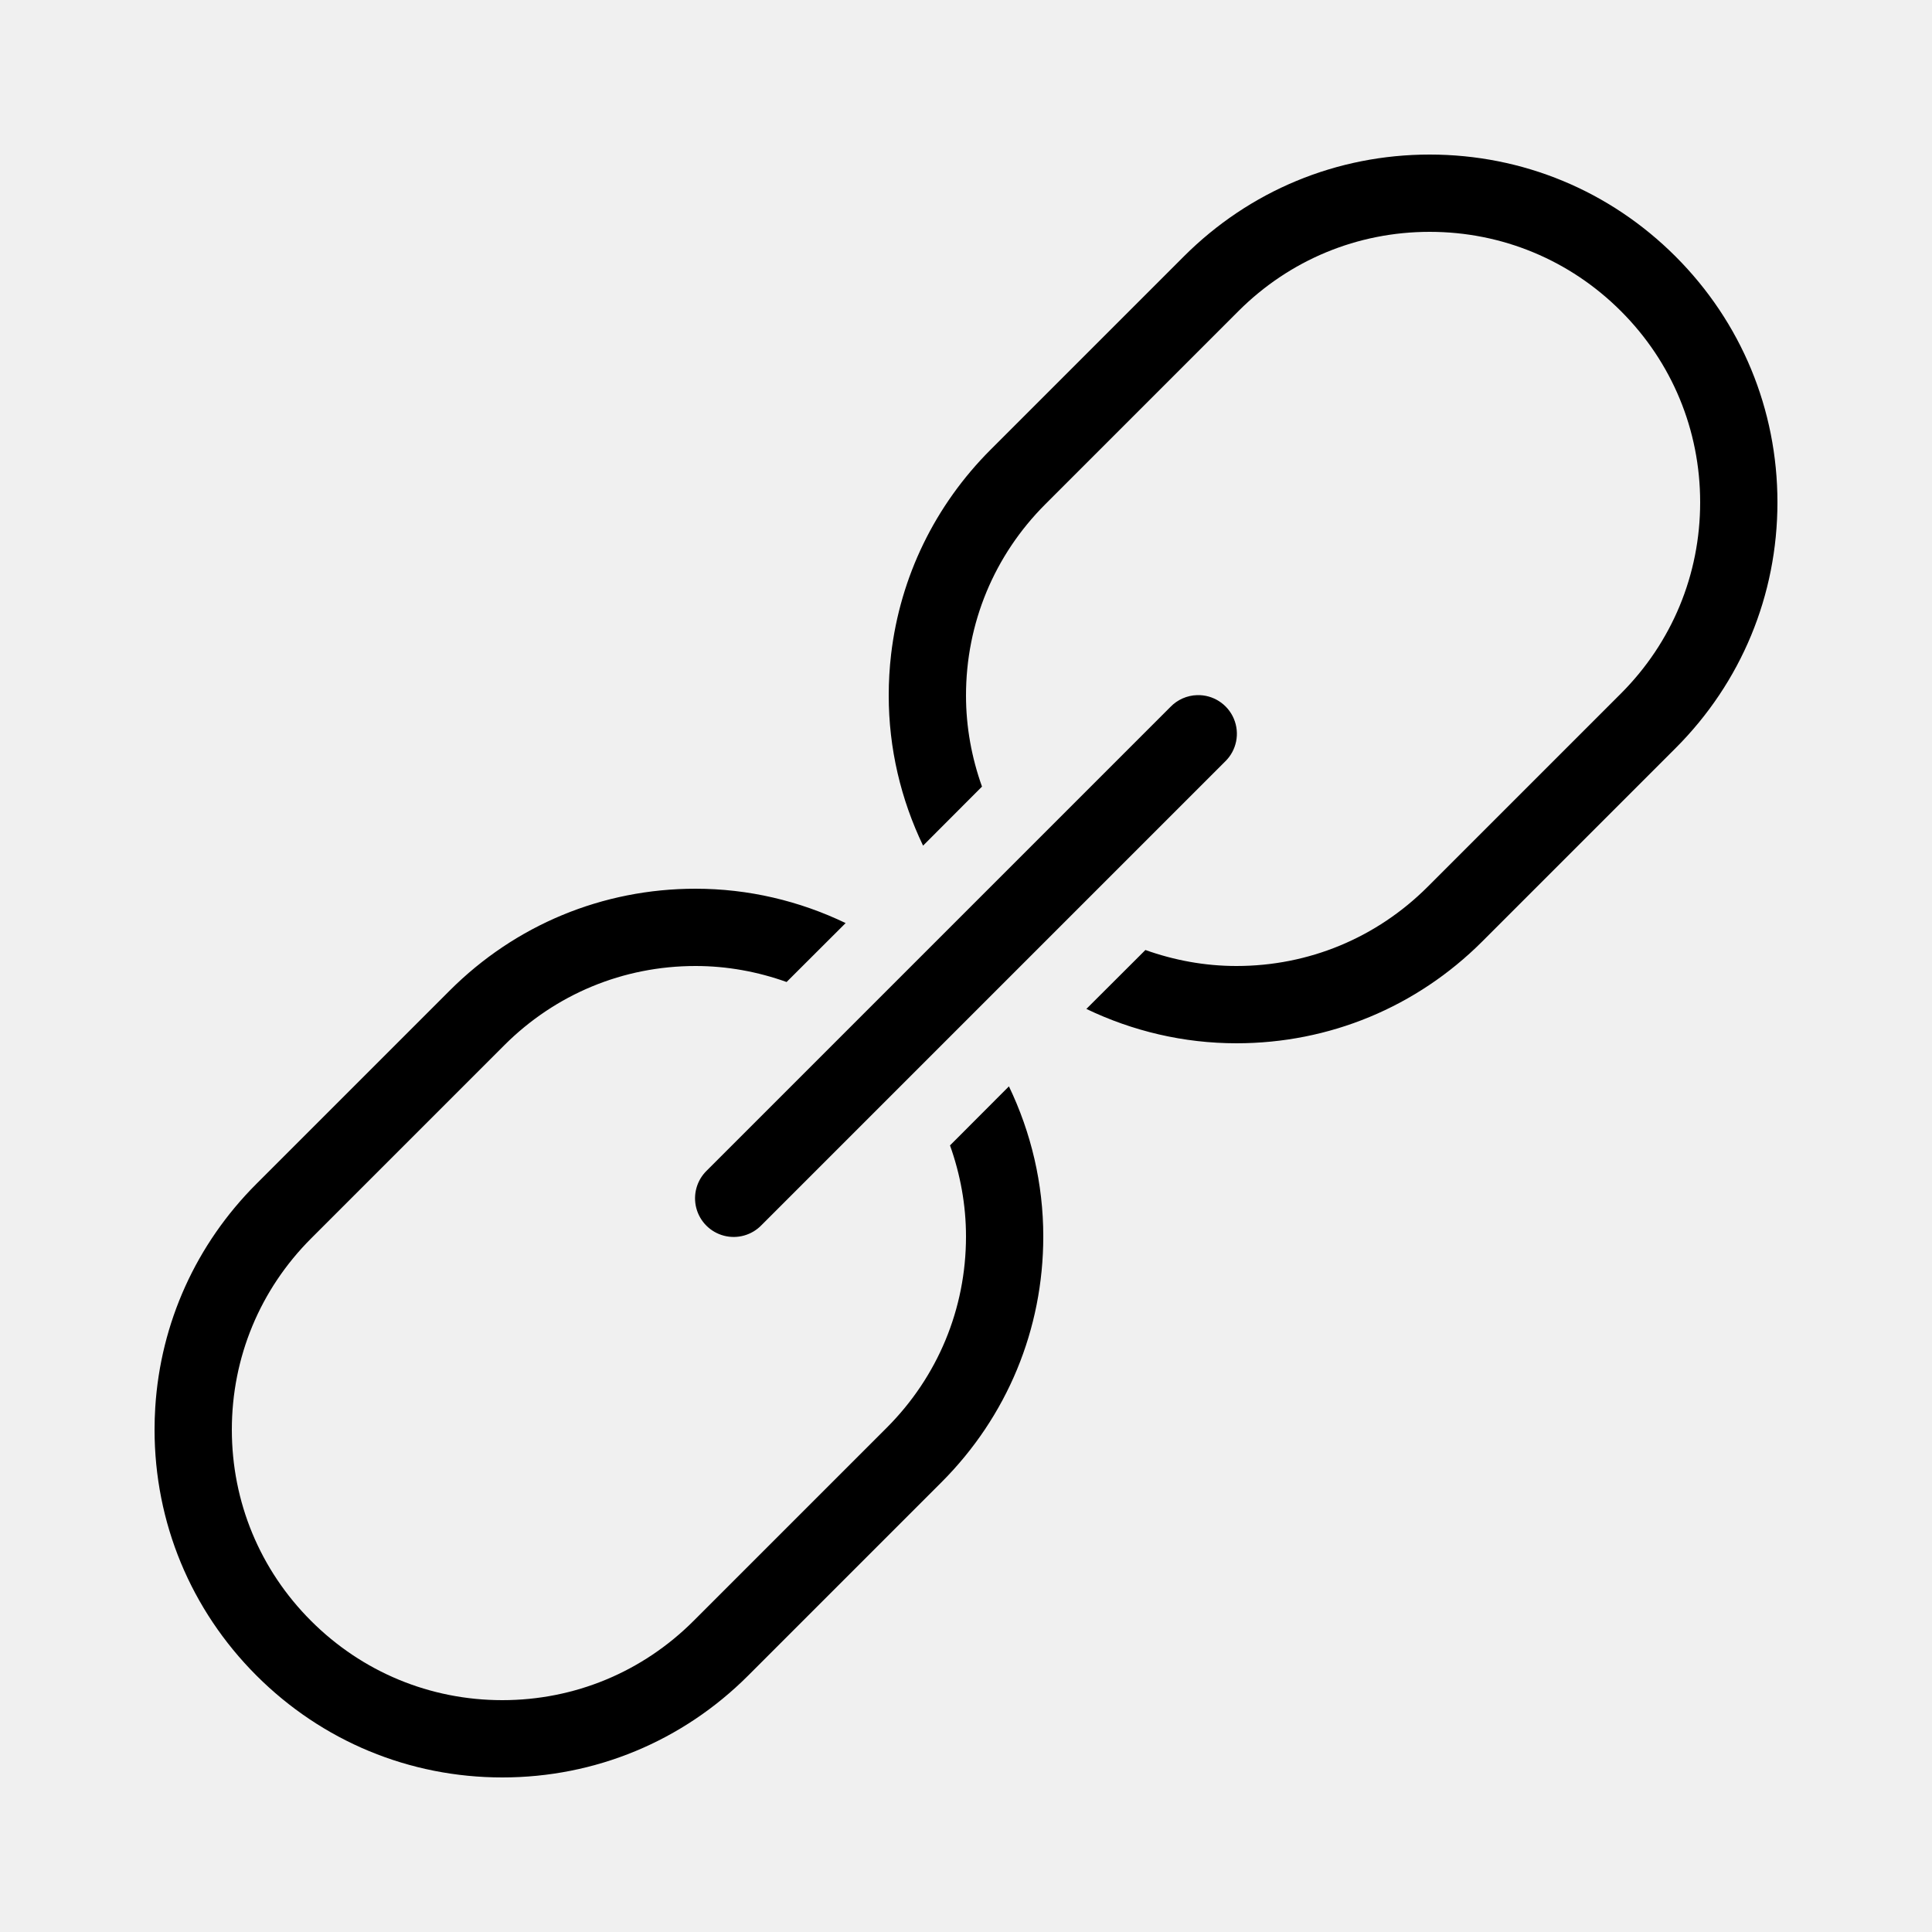
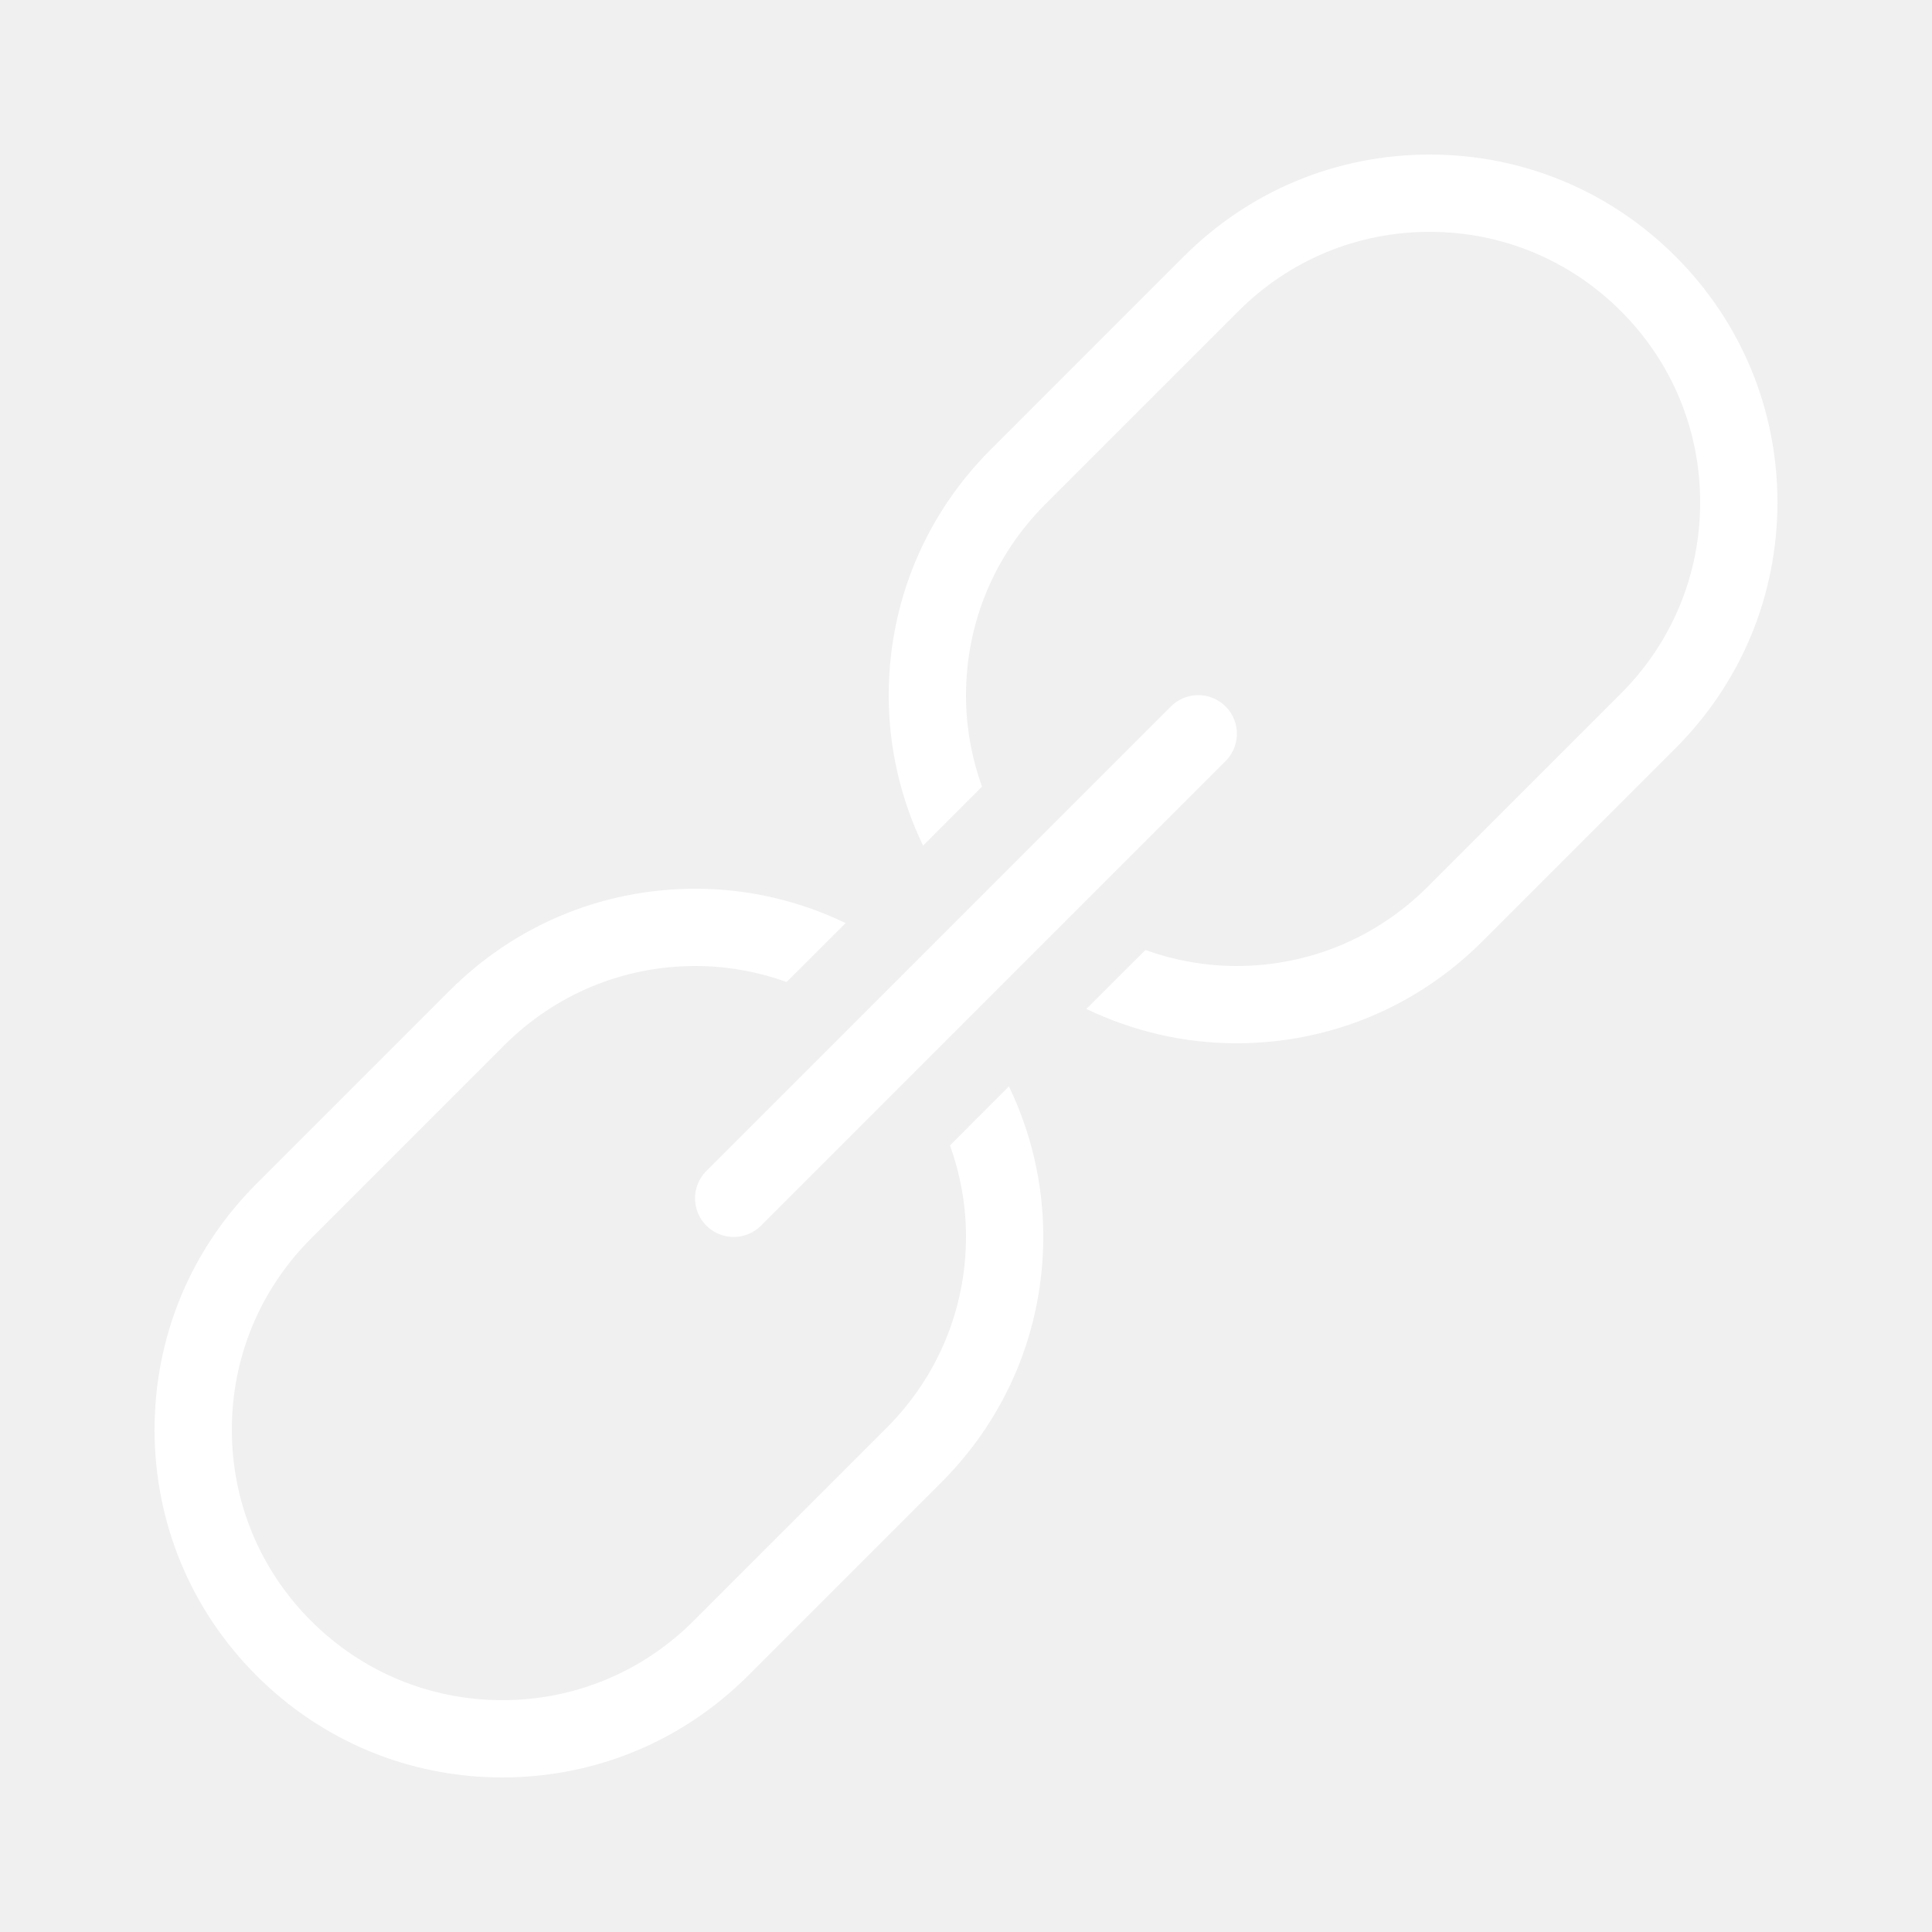
<svg xmlns="http://www.w3.org/2000/svg" viewBox="0 0 50 50">
-   <path d="M 37 4 C 34.596 4 32.337 4.937 30.637 6.637 L 25.637 11.637 C 24.192 13.082 23.299 14.931 23.062 16.93 C 23.021 17.282 23 17.64 23 18 C 23 19.368 23.314 20.687 23.889 21.885 L 25.414 20.357 C 25.147 19.609 25 18.817 25 18 C 25 16.13 25.729 14.374 27.051 13.051 L 32.051 8.051 C 33.374 6.729 35.13 6 37 6 C 38.87 6 40.626 6.729 41.949 8.051 C 43.272 9.373 44 11.13 44 13 C 44 14.87 43.271 16.626 41.949 17.949 L 36.949 22.949 C 35.626 24.271 33.87 25 32 25 C 31.183 25 30.391 24.853 29.643 24.586 L 28.115 26.111 C 29.313 26.686 30.632 27 32 27 C 34.404 27 36.663 26.063 38.363 24.363 L 43.363 19.363 C 45.063 17.663 46 15.404 46 13 C 46 10.596 45.063 8.337 43.363 6.637 C 41.663 4.937 39.404 4 37 4 z M 30.98 17.99 A 1 1 0 0 0 30.293 18.293 L 18.293 30.293 A 1 1 0 1 0 19.707 31.707 L 31.707 19.707 A 1 1 0 0 0 30.98 17.99 z M 18 23 C 15.596 23 13.337 23.937 11.637 25.637 L 6.637 30.637 C 5.073 32.2 4.155 34.237 4.018 36.424 C 4.006 36.615 4 36.807 4 37 C 4 39.404 4.937 41.663 6.637 43.363 C 8.337 45.063 10.596 46 13 46 C 15.404 46 17.663 45.063 19.363 43.363 L 24.363 38.363 C 26.063 36.663 27 34.404 27 32 C 27 30.632 26.686 29.313 26.111 28.115 L 24.586 29.643 C 24.853 30.391 25 31.183 25 32 C 25 33.87 24.271 35.626 22.949 36.949 L 17.949 41.949 C 16.626 43.271 14.87 44 13 44 C 11.13 44 9.374 43.271 8.051 41.949 C 6.728 40.627 6 38.87 6 37 C 6 35.13 6.729 33.374 8.051 32.051 L 13.051 27.051 C 14.374 25.729 16.13 25 18 25 C 18.817 25 19.609 25.147 20.357 25.414 L 21.885 23.889 C 20.687 23.314 19.368 23 18 23 z" />
+   <path fill="#FFF" d="M 37 4 C 34.596 4 32.337 4.937 30.637 6.637 L 25.637 11.637 C 24.192 13.082 23.299 14.931 23.062 16.93 C 23.021 17.282 23 17.64 23 18 C 23 19.368 23.314 20.687 23.889 21.885 L 25.414 20.357 C 25.147 19.609 25 18.817 25 18 C 25 16.13 25.729 14.374 27.051 13.051 L 32.051 8.051 C 33.374 6.729 35.13 6 37 6 C 38.87 6 40.626 6.729 41.949 8.051 C 43.272 9.373 44 11.13 44 13 C 44 14.87 43.271 16.626 41.949 17.949 L 36.949 22.949 C 35.626 24.271 33.87 25 32 25 C 31.183 25 30.391 24.853 29.643 24.586 L 28.115 26.111 C 29.313 26.686 30.632 27 32 27 C 34.404 27 36.663 26.063 38.363 24.363 L 43.363 19.363 C 45.063 17.663 46 15.404 46 13 C 46 10.596 45.063 8.337 43.363 6.637 C 41.663 4.937 39.404 4 37 4 z M 30.98 17.99 A 1 1 0 0 0 30.293 18.293 L 18.293 30.293 A 1 1 0 1 0 19.707 31.707 L 31.707 19.707 A 1 1 0 0 0 30.98 17.99 z M 18 23 C 15.596 23 13.337 23.937 11.637 25.637 L 6.637 30.637 C 5.073 32.2 4.155 34.237 4.018 36.424 C 4.006 36.615 4 36.807 4 37 C 4 39.404 4.937 41.663 6.637 43.363 C 8.337 45.063 10.596 46 13 46 C 15.404 46 17.663 45.063 19.363 43.363 L 24.363 38.363 C 26.063 36.663 27 34.404 27 32 C 27 30.632 26.686 29.313 26.111 28.115 L 24.586 29.643 C 24.853 30.391 25 31.183 25 32 C 25 33.87 24.271 35.626 22.949 36.949 L 17.949 41.949 C 16.626 43.271 14.87 44 13 44 C 11.13 44 9.374 43.271 8.051 41.949 C 6.728 40.627 6 38.87 6 37 C 6 35.13 6.729 33.374 8.051 32.051 L 13.051 27.051 C 14.374 25.729 16.13 25 18 25 C 18.817 25 19.609 25.147 20.357 25.414 L 21.885 23.889 C 20.687 23.314 19.368 23 18 23 z" />
</svg>
